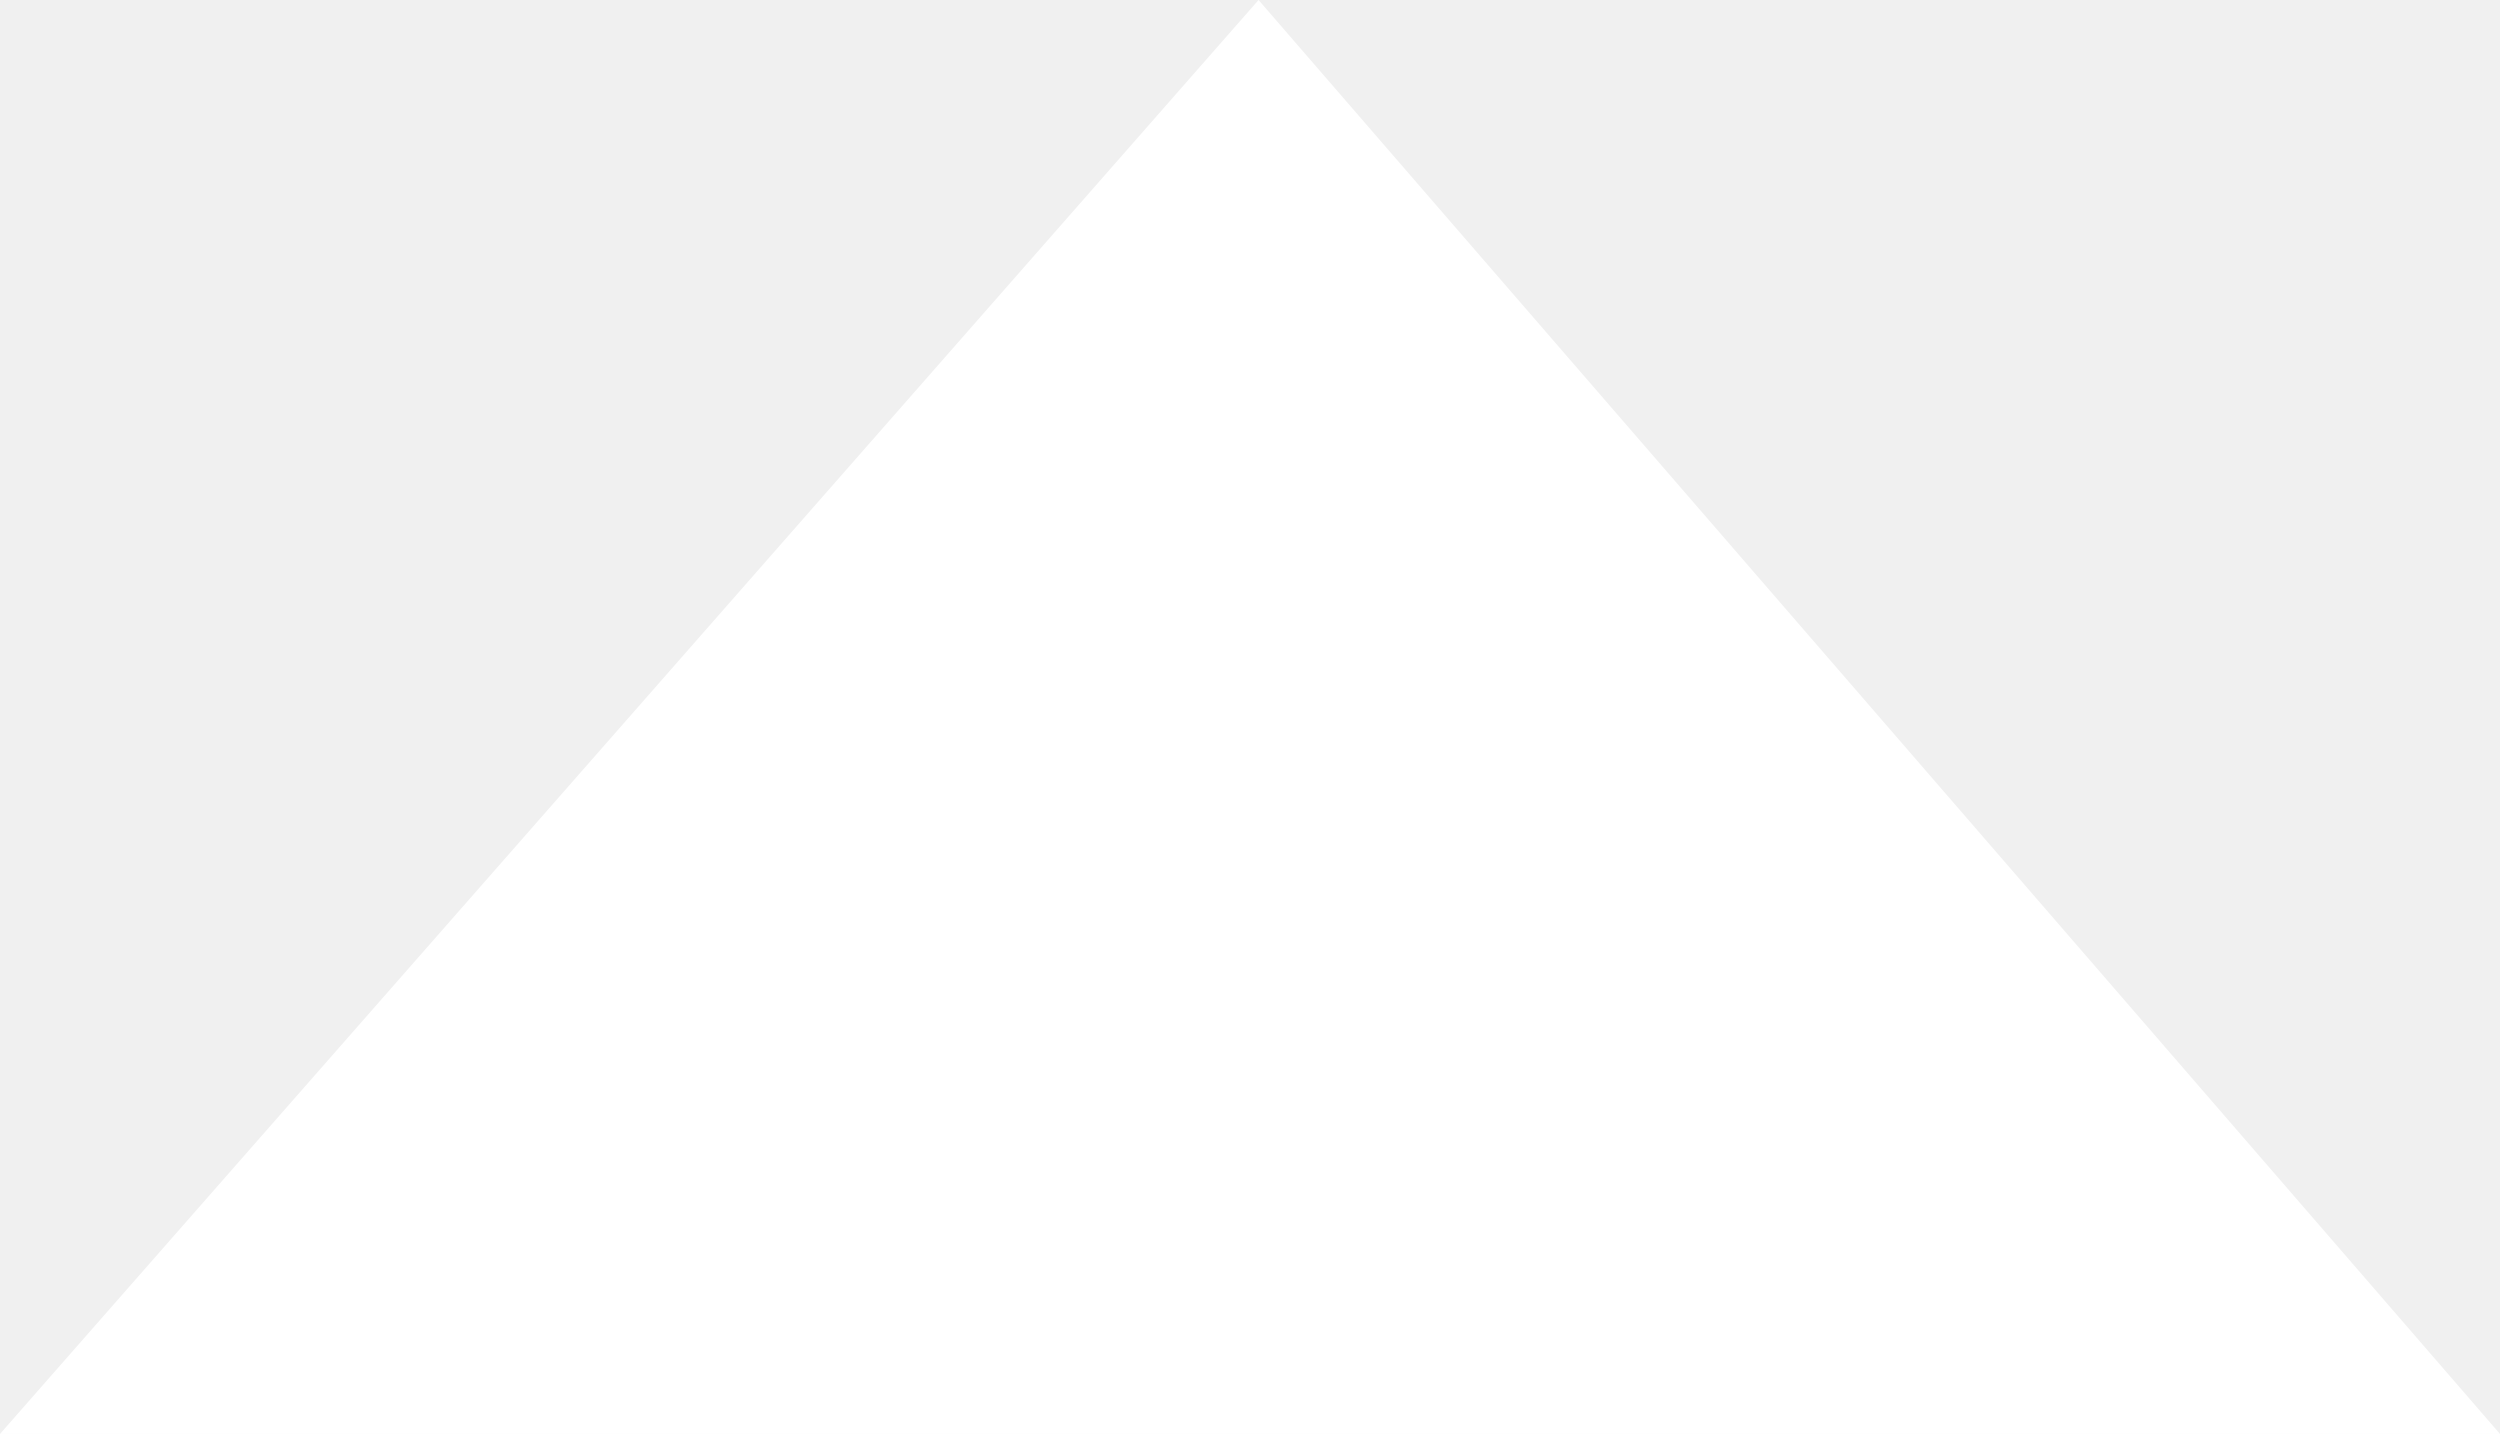
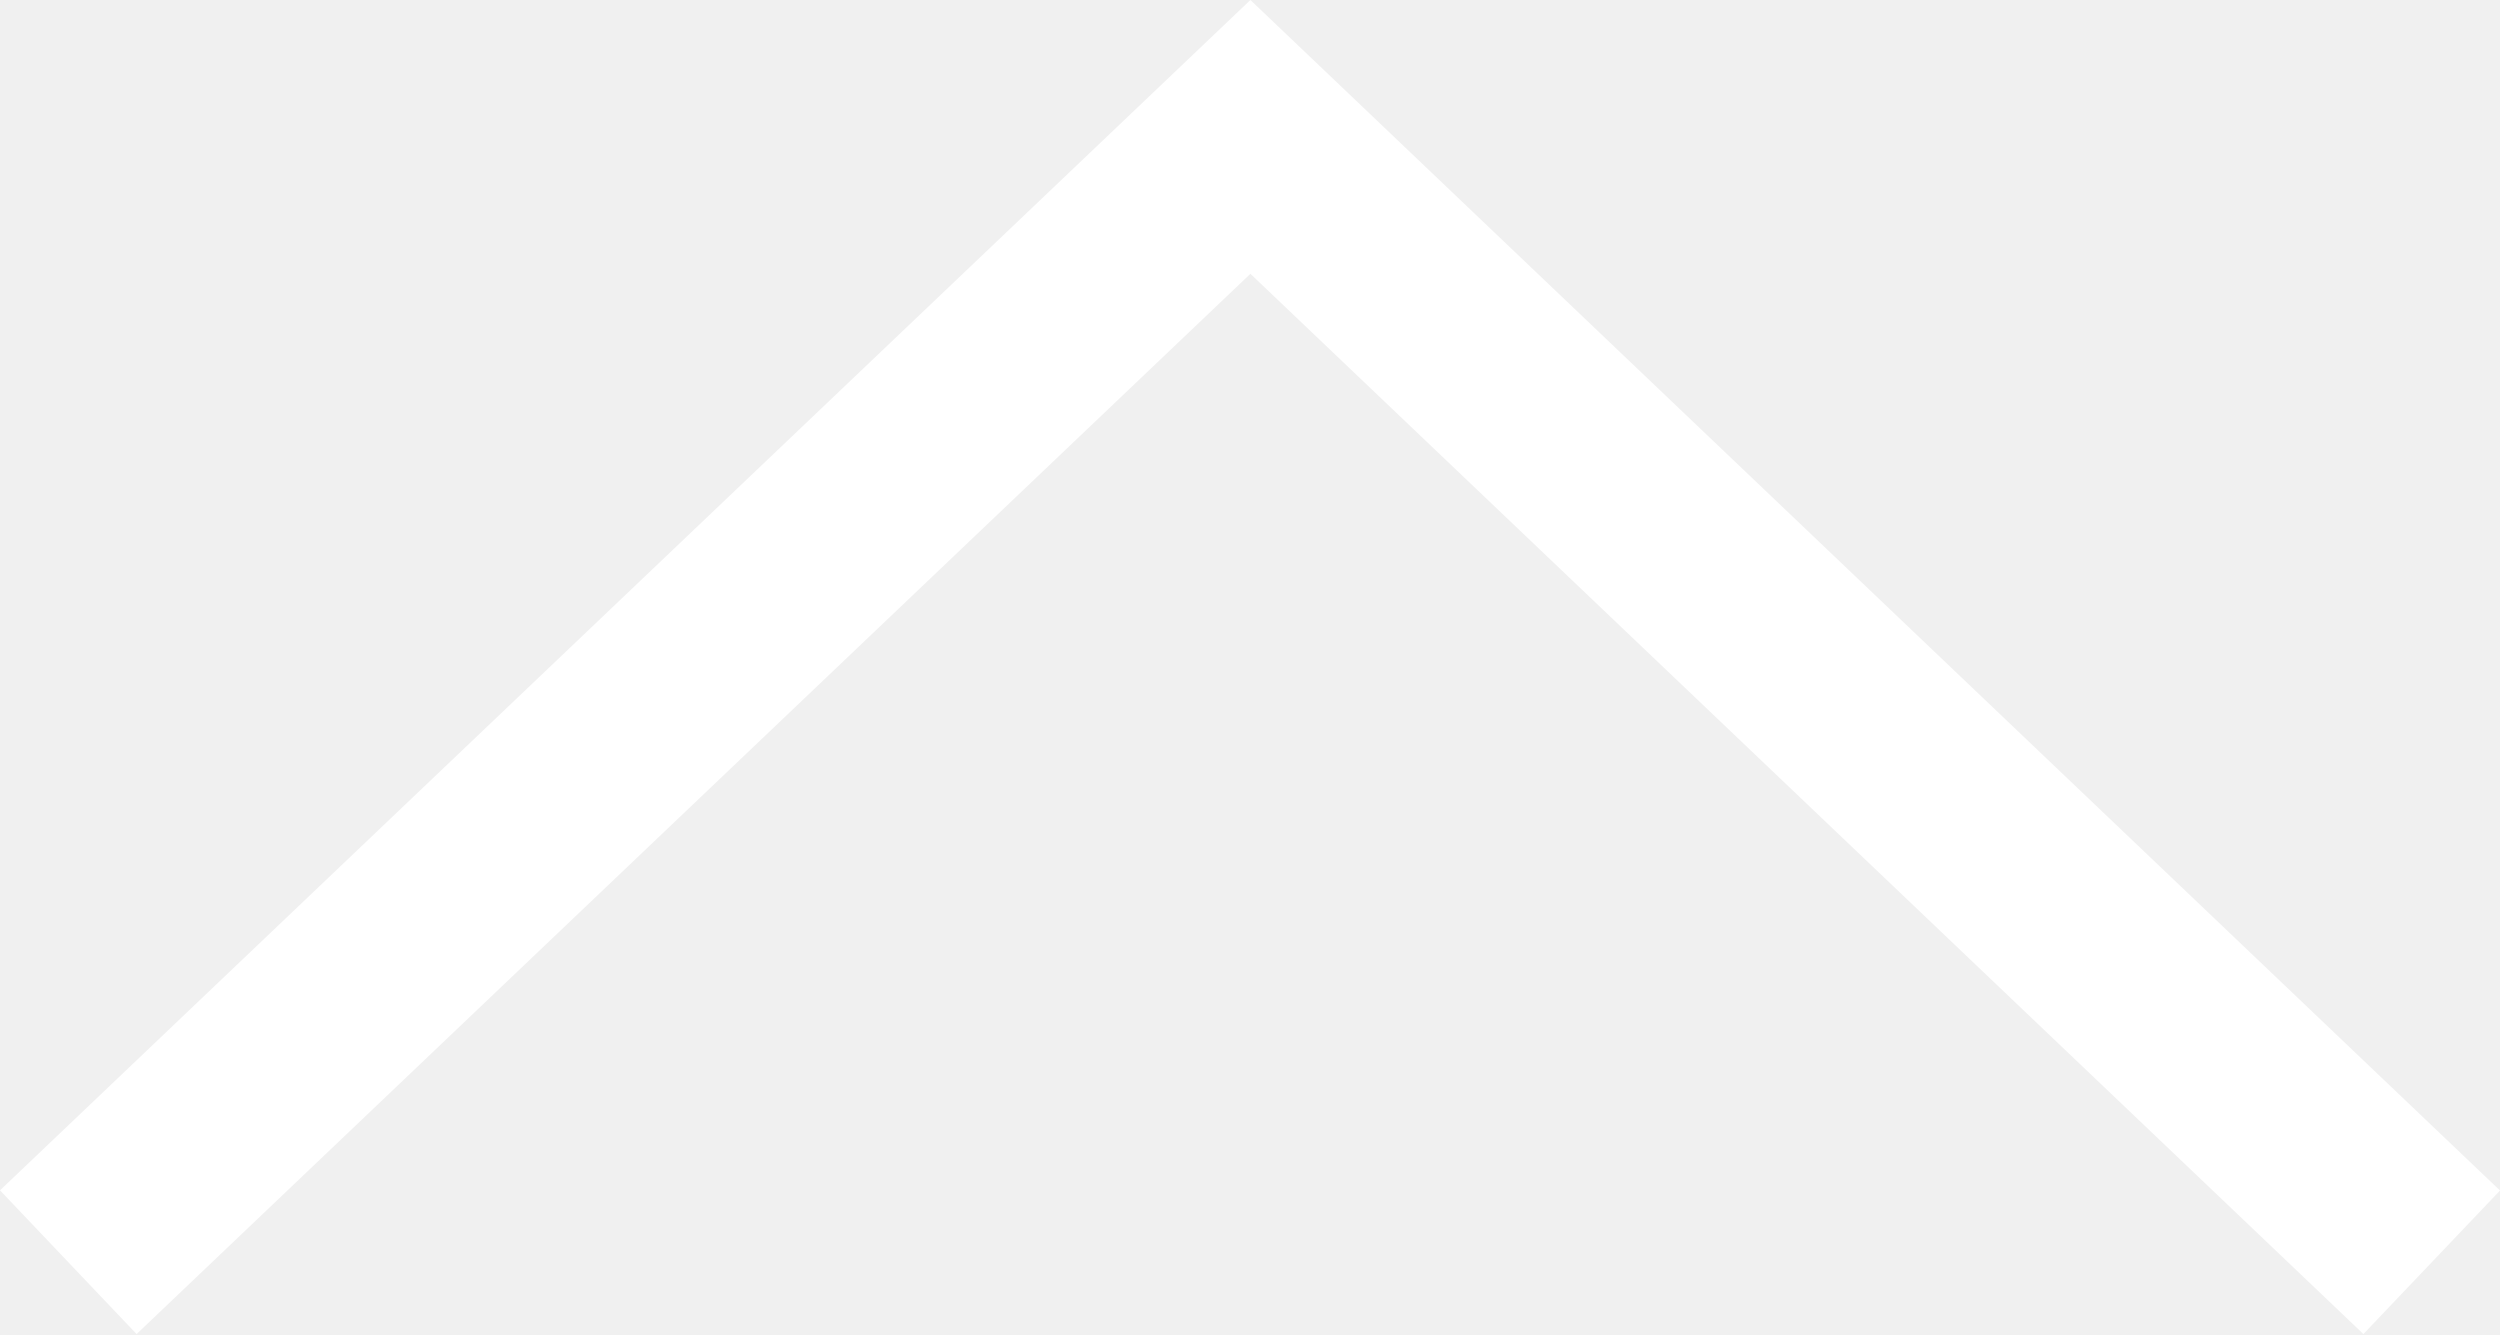
- <svg xmlns="http://www.w3.org/2000/svg" version="1.1" id="Layer_1" x="0px" y="0px" viewBox="805.3 473.5 657.1 376.9" enable-background="new 805.3 473.5 657.1 376.9" xml:space="preserve">
-   <polygon fill="#FFFFFF" points="1462.4,850.4 1136.1,473.5 1136.1,473.5 805.3,850.4 " />
+ <svg xmlns="http://www.w3.org/2000/svg" version="1.1" id="Layer_1" x="0px" y="0px" width="12.61px" height="6.729px" viewBox="0 0 12.61 6.729" style="enable-background:new 0 0 12.61 6.729;" xml:space="preserve">
+   <g>
+     <polygon style="fill:#FFFFFF;" points="6.307,0 12.61,6.005 11.921,6.729 6.307,1.381 0.689,6.729 0,6.004  " />
+   </g>
</svg>
